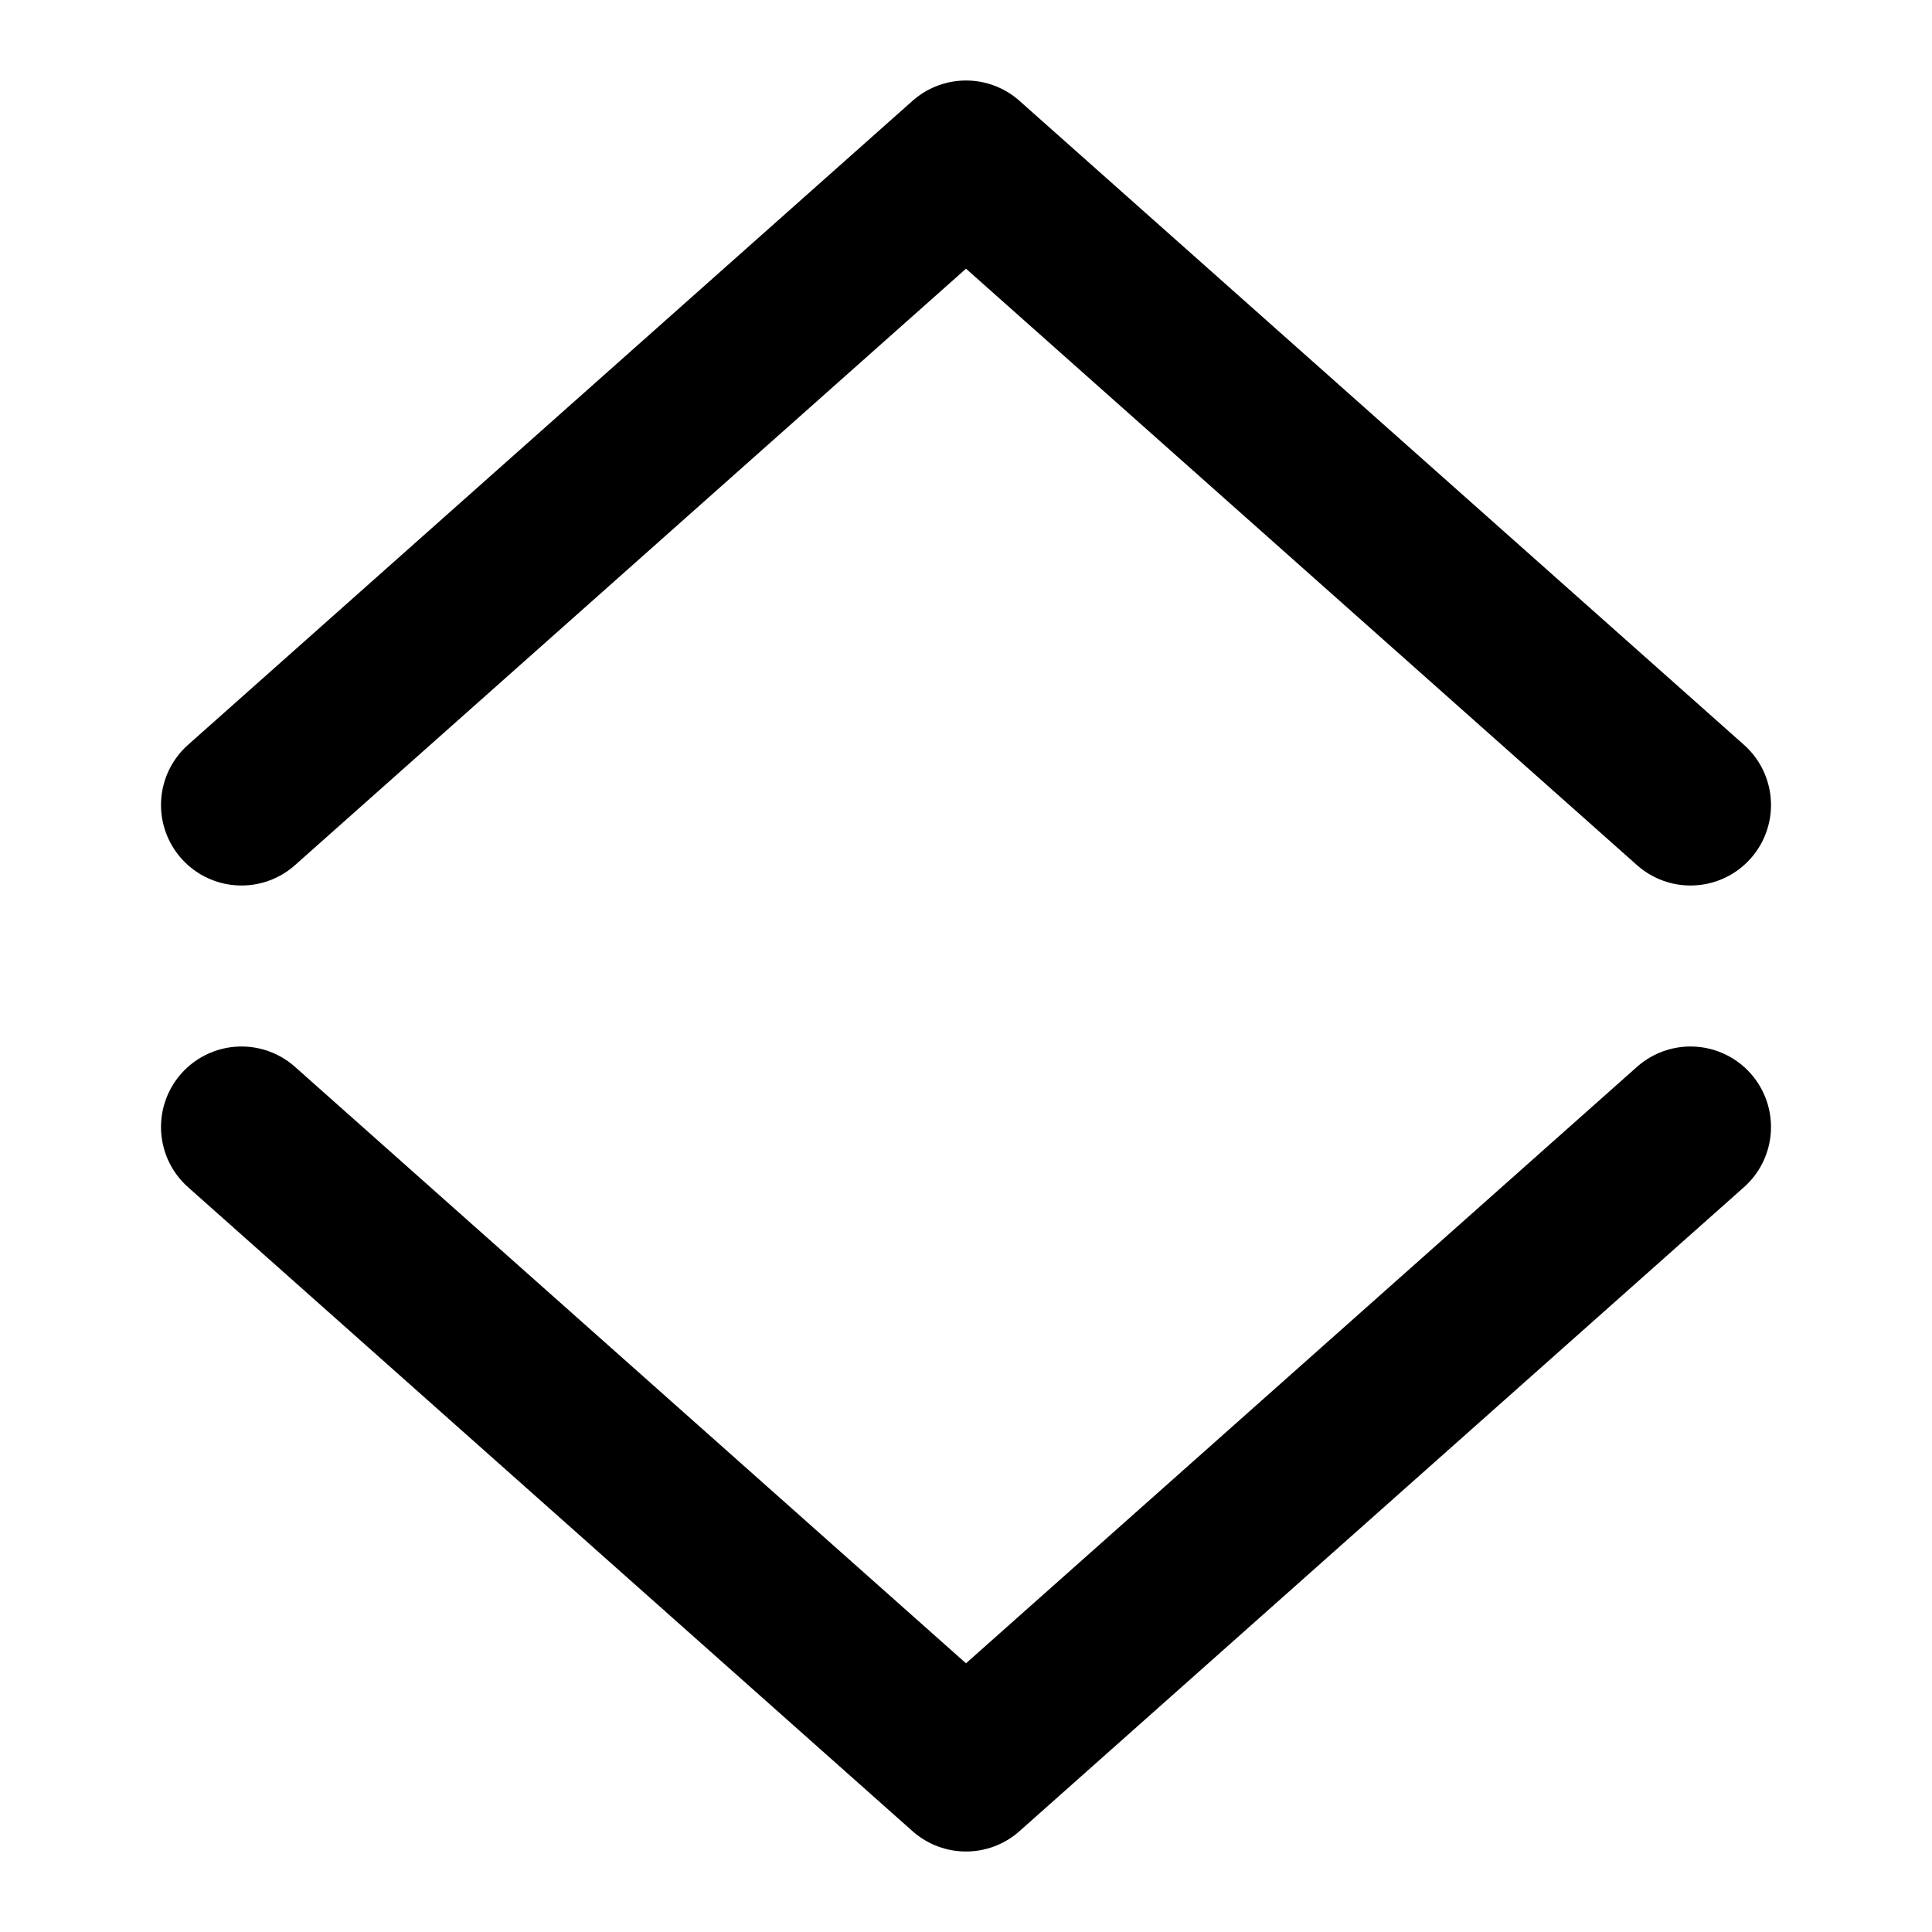
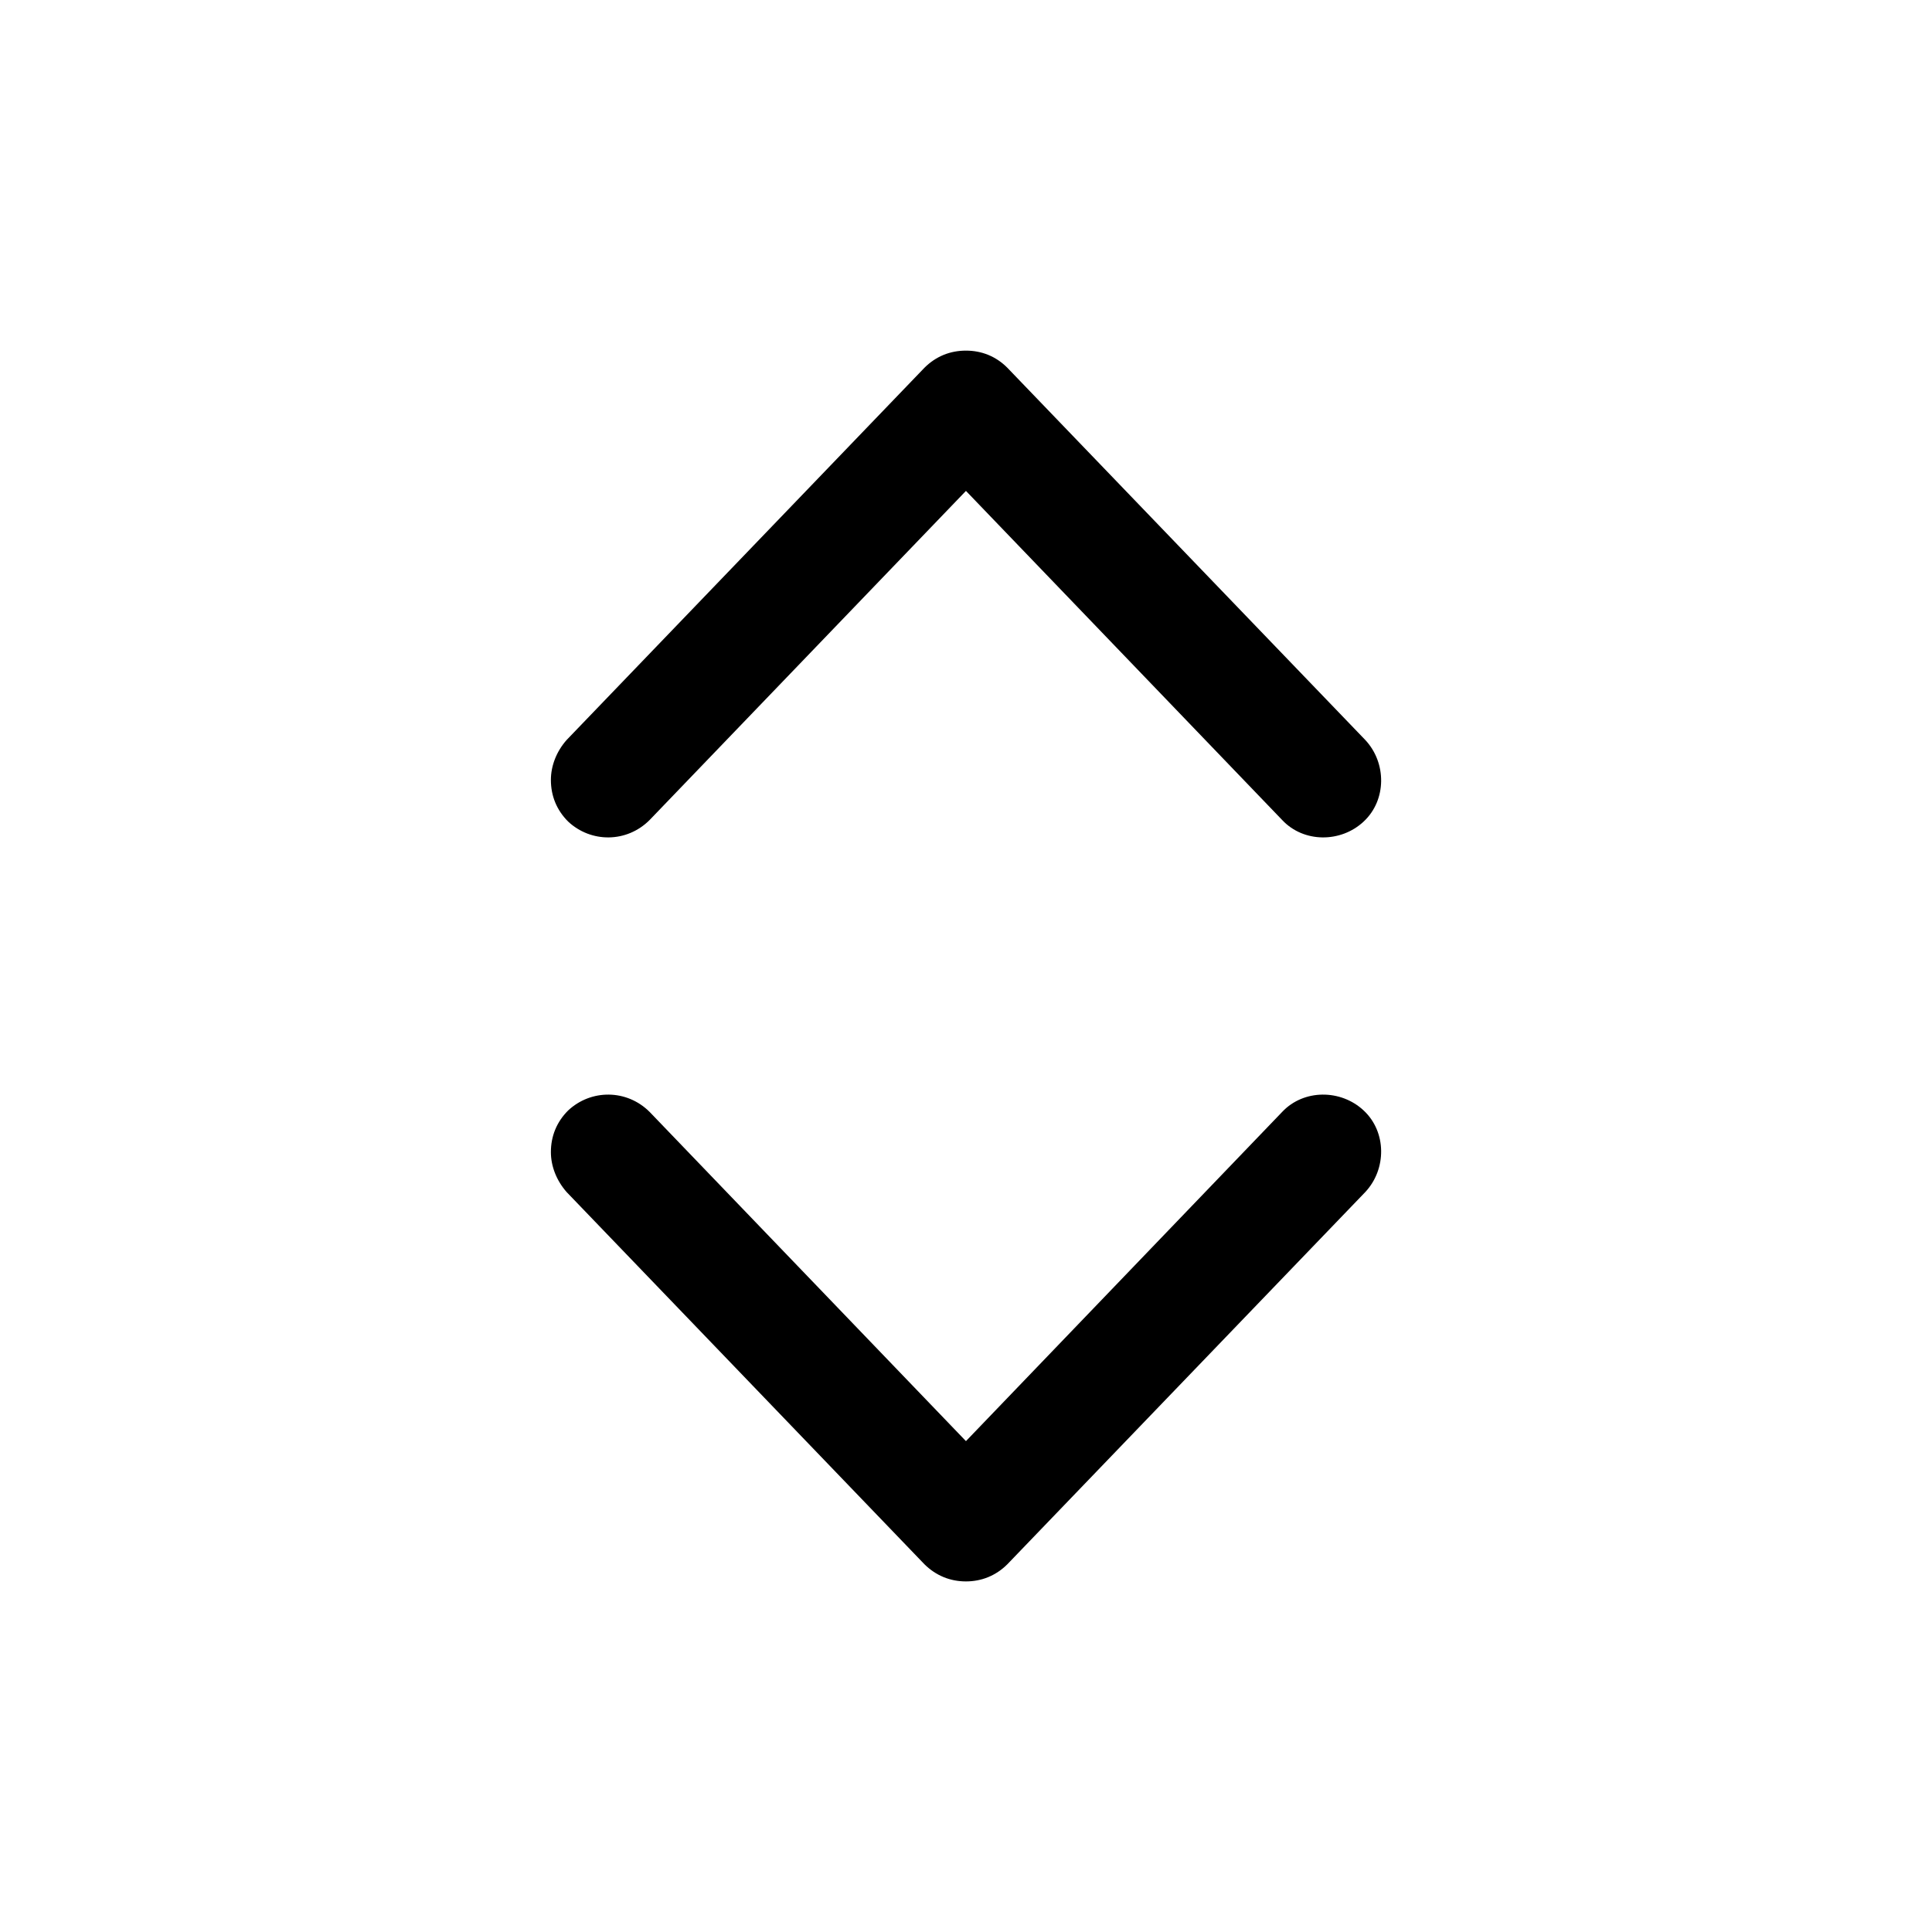
- <svg xmlns="http://www.w3.org/2000/svg" width="24" height="24" viewBox="0 0 24 24" fill="none" stroke="currentColor" stroke-width="2" stroke-linecap="round" stroke-linejoin="round">
-   <path d="M3 10l9-8 9 8M3 14l9 8 9-8" />
+ <svg xmlns="http://www.w3.org/2000/svg" width="24" height="24" viewBox="3 3 18 18">
+   <g transform="translate(15.86752 6.26665) rotate(90)">
+     <path d="M7.467 7.735C7.32 7.735 7.187 7.682 7.08 7.575C6.88 7.362 6.88 7.028 7.093 6.815L10.16 3.868L7.093 0.922C6.88 0.722 6.88 0.375 7.08 0.162C7.28 -0.052 7.627 -0.052 7.84 0.148L11.307 3.482C11.413 3.588 11.467 3.722 11.467 3.868C11.467 4.015 11.413 4.148 11.307 4.255L7.84 7.588C7.733 7.682 7.6 7.735 7.467 7.735ZM4.387 7.575C4.587 7.362 4.587 7.028 4.373 6.815L1.307 3.868L4.373 0.922C4.587 0.722 4.587 0.375 4.387 0.162C4.187 -0.052 3.84 -0.052 3.627 0.148L0.16 3.482C0.053 3.588 0 3.722 0 3.868C0 4.015 0.053 4.148 0.16 4.255L3.627 7.588C3.733 7.682 3.867 7.735 4 7.735C4.147 7.735 4.28 7.682 4.387 7.575Z" />
+   </g>
</svg>
